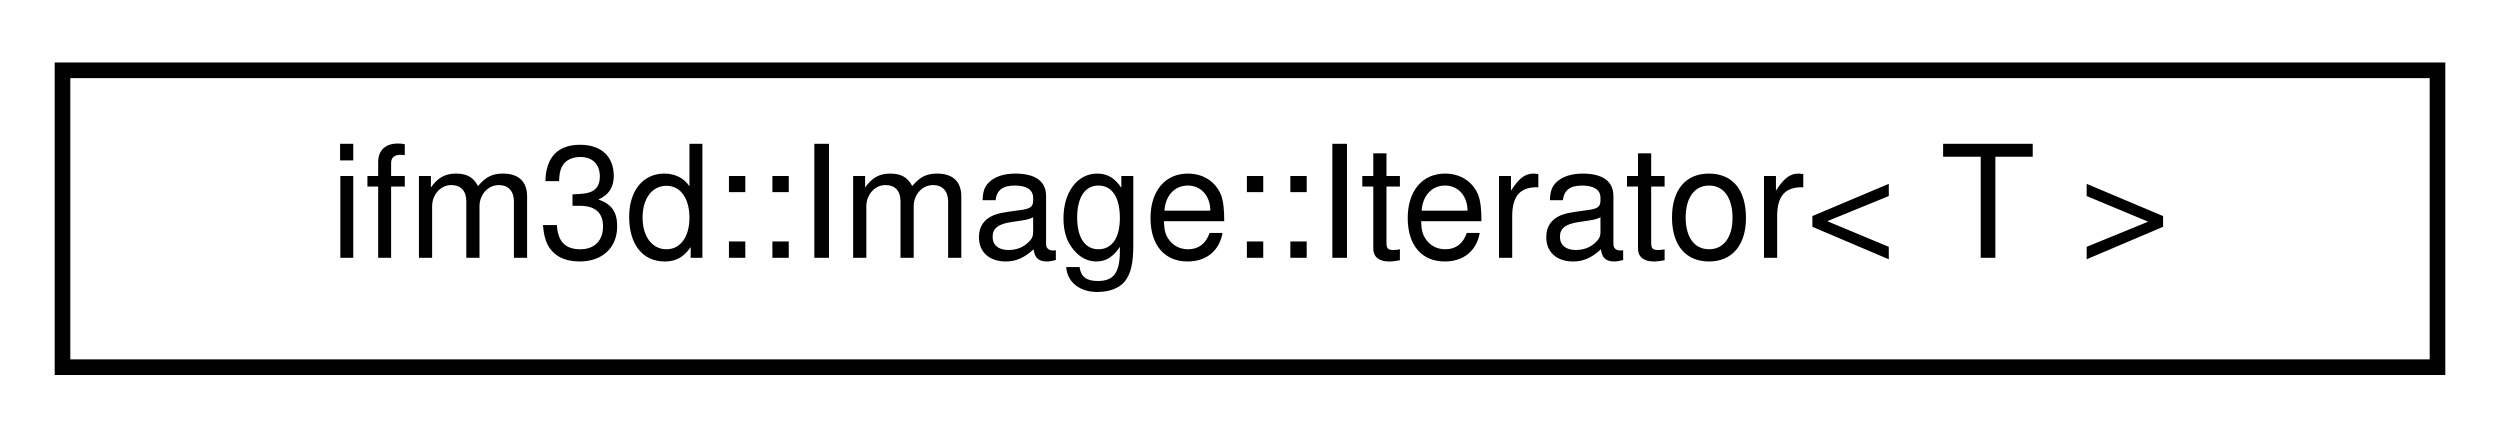
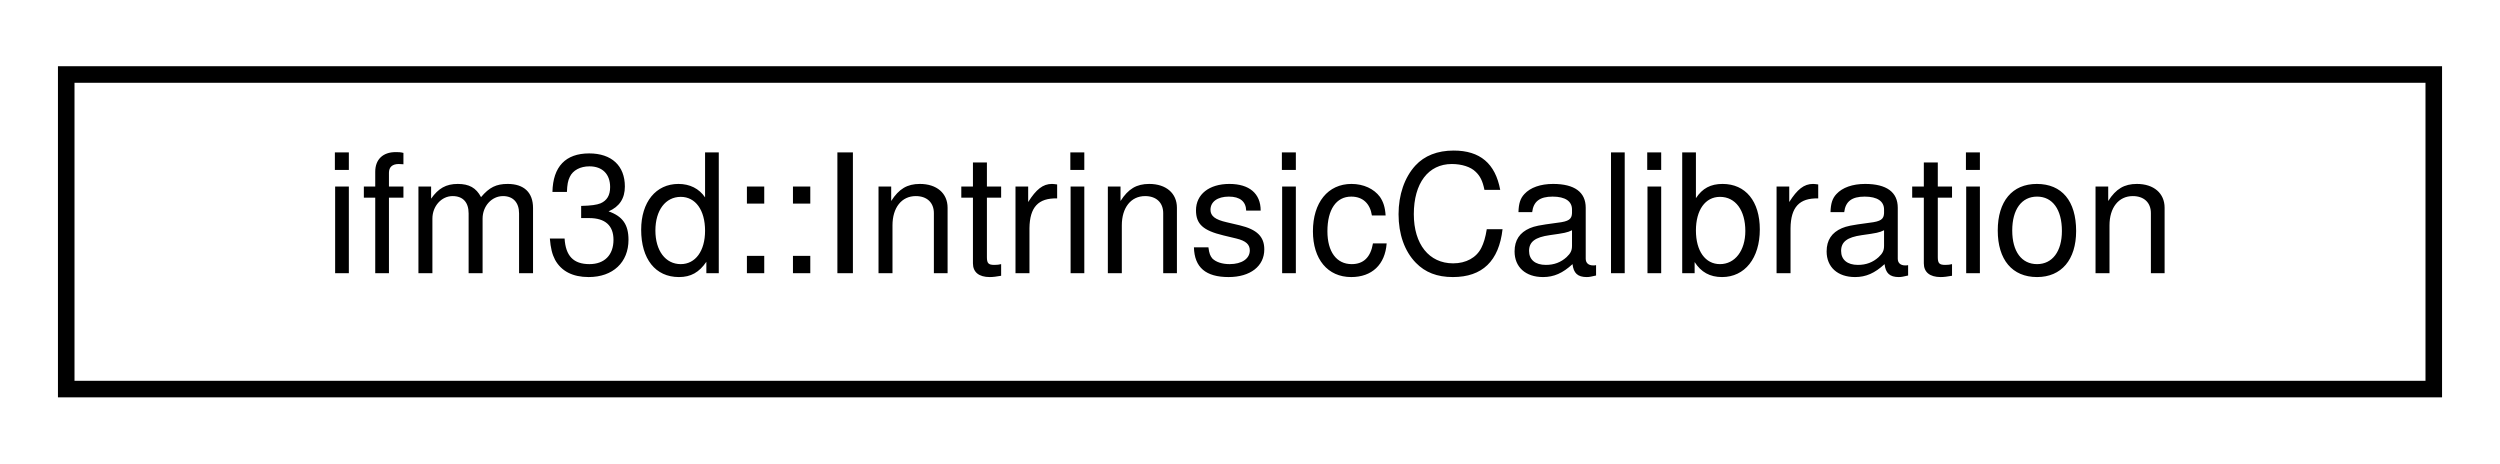
- <svg xmlns="http://www.w3.org/2000/svg" xmlns:xlink="http://www.w3.org/1999/xlink" width="160pt" height="28pt" viewBox="0.00 0.00 160.00 28.00">
+ <svg xmlns="http://www.w3.org/2000/svg" xmlns:xlink="http://www.w3.org/1999/xlink" width="151pt" height="28pt" viewBox="0.00 0.00 151.00 28.00">
  <g id="graph0" class="graph" transform="scale(1 1) rotate(0) translate(4 24)">
    <g id="node1" class="node">
      <g id="a_node1">
-         <a xlink:href="structifm3d_1_1Image_1_1Iterator.html" target="_top" xlink:title=" ">
-           <polygon fill="none" stroke="black" points="0,-0.5 0,-19.5 152,-19.5 152,-0.5 0,-0.5" />
-           <text text-anchor="middle" x="76" y="-7.5" font-family="Helvetica,sans-Serif" font-size="10.00">ifm3d::Image::Iterator&lt; T &gt;</text>
+         <a xlink:href="structifm3d_1_1IntrinsicCalibration.html" target="_top" xlink:title=" ">
+           <polygon fill="none" stroke="black" points="0,-0.5 0,-19.5 143,-19.5 143,-0.5 0,-0.5" />
+           <text text-anchor="middle" x="71.5" y="-7.5" font-family="Helvetica,sans-Serif" font-size="10.00">ifm3d::IntrinsicCalibration</text>
        </a>
      </g>
    </g>
  </g>
</svg>
